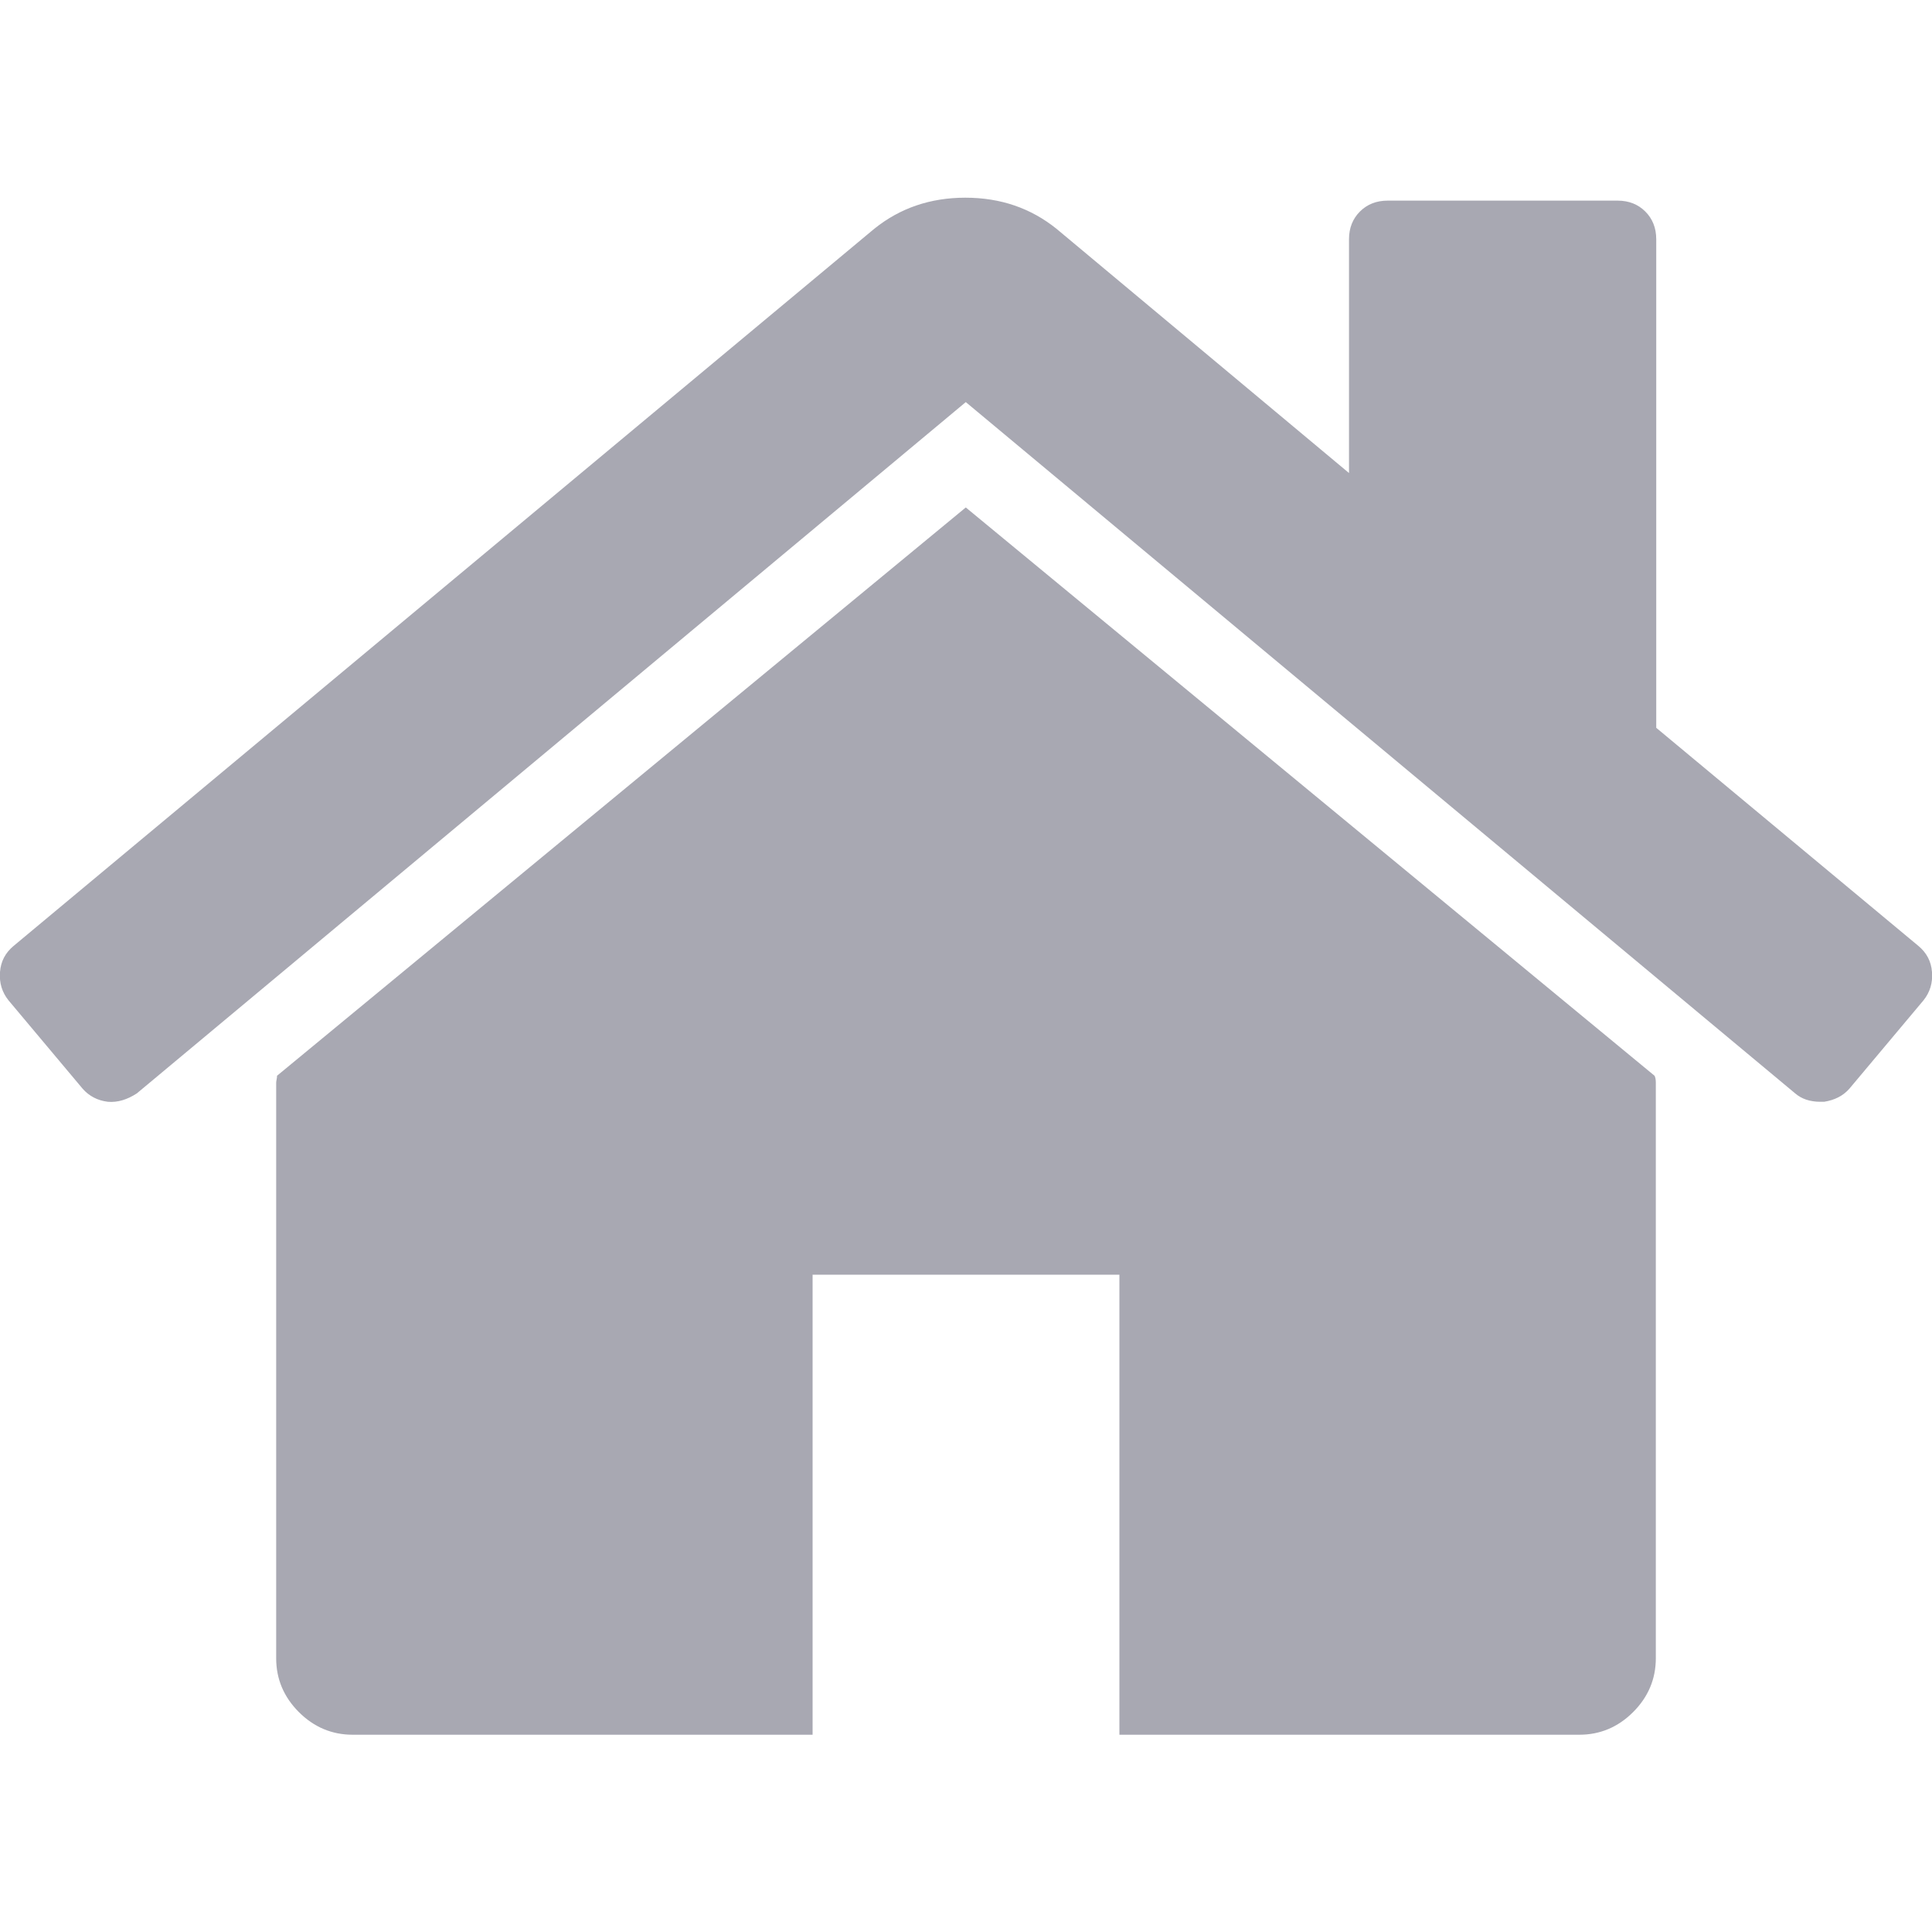
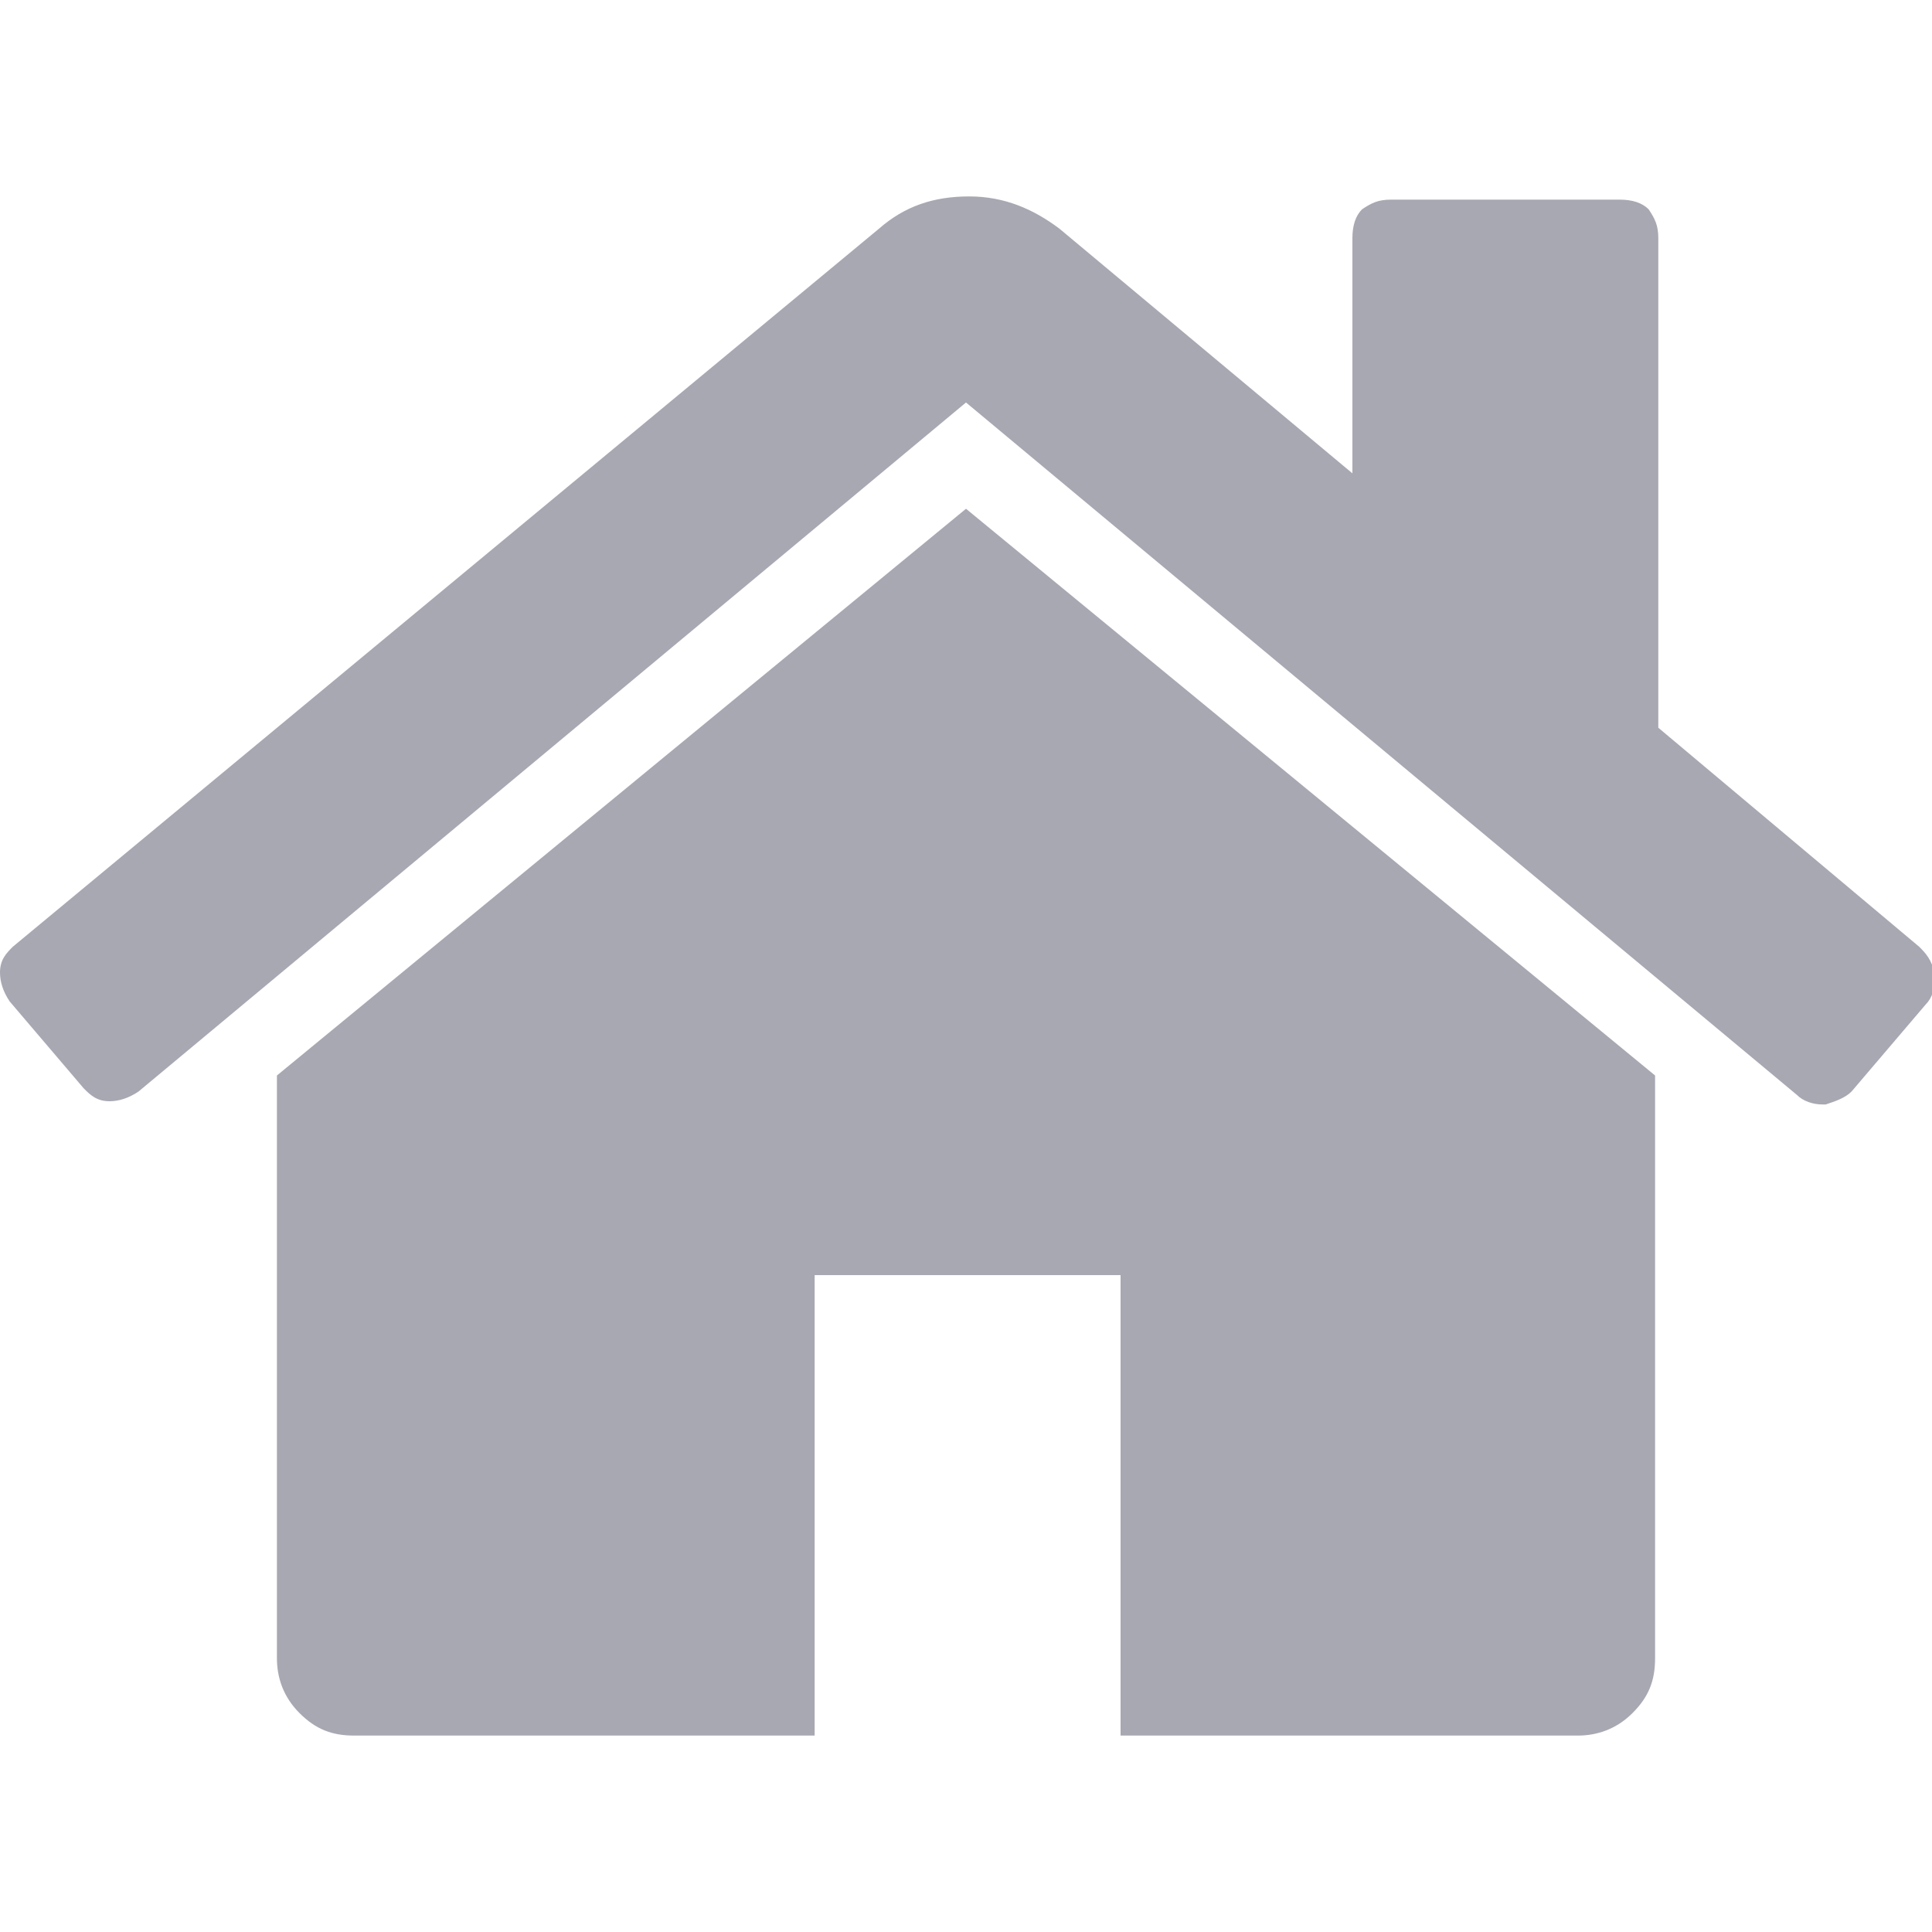
- <svg xmlns="http://www.w3.org/2000/svg" version="1.1" id="Capa_1" x="0px" y="0px" viewBox="0 0 460.3 460.3" style="enable-background:new 0 0 460.3 460.3;" xml:space="preserve">
+ <svg xmlns="http://www.w3.org/2000/svg" version="1.1" id="Capa_1" x="0px" y="0px" viewBox="0 0 60 60" style="enable-background:new 0 0 60 60;" xml:space="preserve">
  <style type="text/css">
	.st0{fill:#A8A8B2;}
</style>
  <g>
    <g>
-       <path class="st0" d="M230.1,120.9L66,256.3c0,0.2,0,0.5-0.1,0.9c-0.1,0.4-0.1,0.7-0.1,0.9v137c0,4.9,1.8,9.2,5.4,12.8    c3.6,3.6,7.9,5.4,12.8,5.4h109.6V303.7h73.1v109.6h109.6c4.9,0,9.2-1.8,12.8-5.4c3.6-3.6,5.4-7.9,5.4-12.8V258    c0-0.8-0.1-1.3-0.3-1.7L230.1,120.9z" />
-       <path class="st0" d="M457.1,225.4l-62.5-52V57c0-2.7-0.9-4.9-2.6-6.6c-1.7-1.7-3.9-2.6-6.6-2.6h-54.8c-2.7,0-4.9,0.9-6.6,2.6    c-1.7,1.7-2.6,3.9-2.6,6.6v55.7l-69.7-58.2c-6.1-4.9-13.3-7.4-21.7-7.4c-8.4,0-15.6,2.5-21.7,7.4L3.2,225.4    C1.3,227,0.2,229,0,231.6c-0.2,2.6,0.5,4.8,2,6.7l17.7,21.1c1.5,1.7,3.5,2.8,6,3.1c2.3,0.2,4.6-0.5,6.9-2L230.1,95.8l197.6,164.7    c1.5,1.3,3.5,2,6,2h0.9c2.5-0.4,4.5-1.4,6-3.1l17.7-21.1c1.5-1.9,2.2-4.1,2-6.7C460.1,229,459,227,457.1,225.4z" />
+       <path class="st0" d="M30,15.8L8.6,33.4c0,0,0,0.1,0,0.1s0,0.1,0,0.1v17.9c0,0.6,0.2,1.2,0.7,1.7c0.5,0.5,1,0.7,1.7,0.7h14.3V39.6    h9.5v14.3H49c0.6,0,1.2-0.2,1.7-0.7c0.5-0.5,0.7-1,0.7-1.7V33.6c0-0.1,0-0.2,0-0.2L30,15.8z" />
+       <path class="st0" d="M59.6,29.4l-8.1-6.8V7.4c0-0.4-0.1-0.6-0.3-0.9c-0.2-0.2-0.5-0.3-0.9-0.3h-7.1c-0.4,0-0.6,0.1-0.9,0.3    c-0.2,0.2-0.3,0.5-0.3,0.9v7.3l-9.1-7.6c-0.8-0.6-1.7-1-2.8-1s-2,0.3-2.8,1L0.4,29.4C0.2,29.6,0,29.8,0,30.2    c0,0.3,0.1,0.6,0.3,0.9l2.3,2.7C2.8,34,3,34.2,3.4,34.2c0.3,0,0.6-0.1,0.9-0.3L30,12.5l25.8,21.5c0.2,0.2,0.5,0.3,0.8,0.3h0.1    c0.3-0.1,0.6-0.2,0.8-0.4l2.3-2.7c0.2-0.2,0.3-0.5,0.3-0.9C60,29.8,59.8,29.6,59.6,29.4z" />
    </g>
  </g>
</svg>
